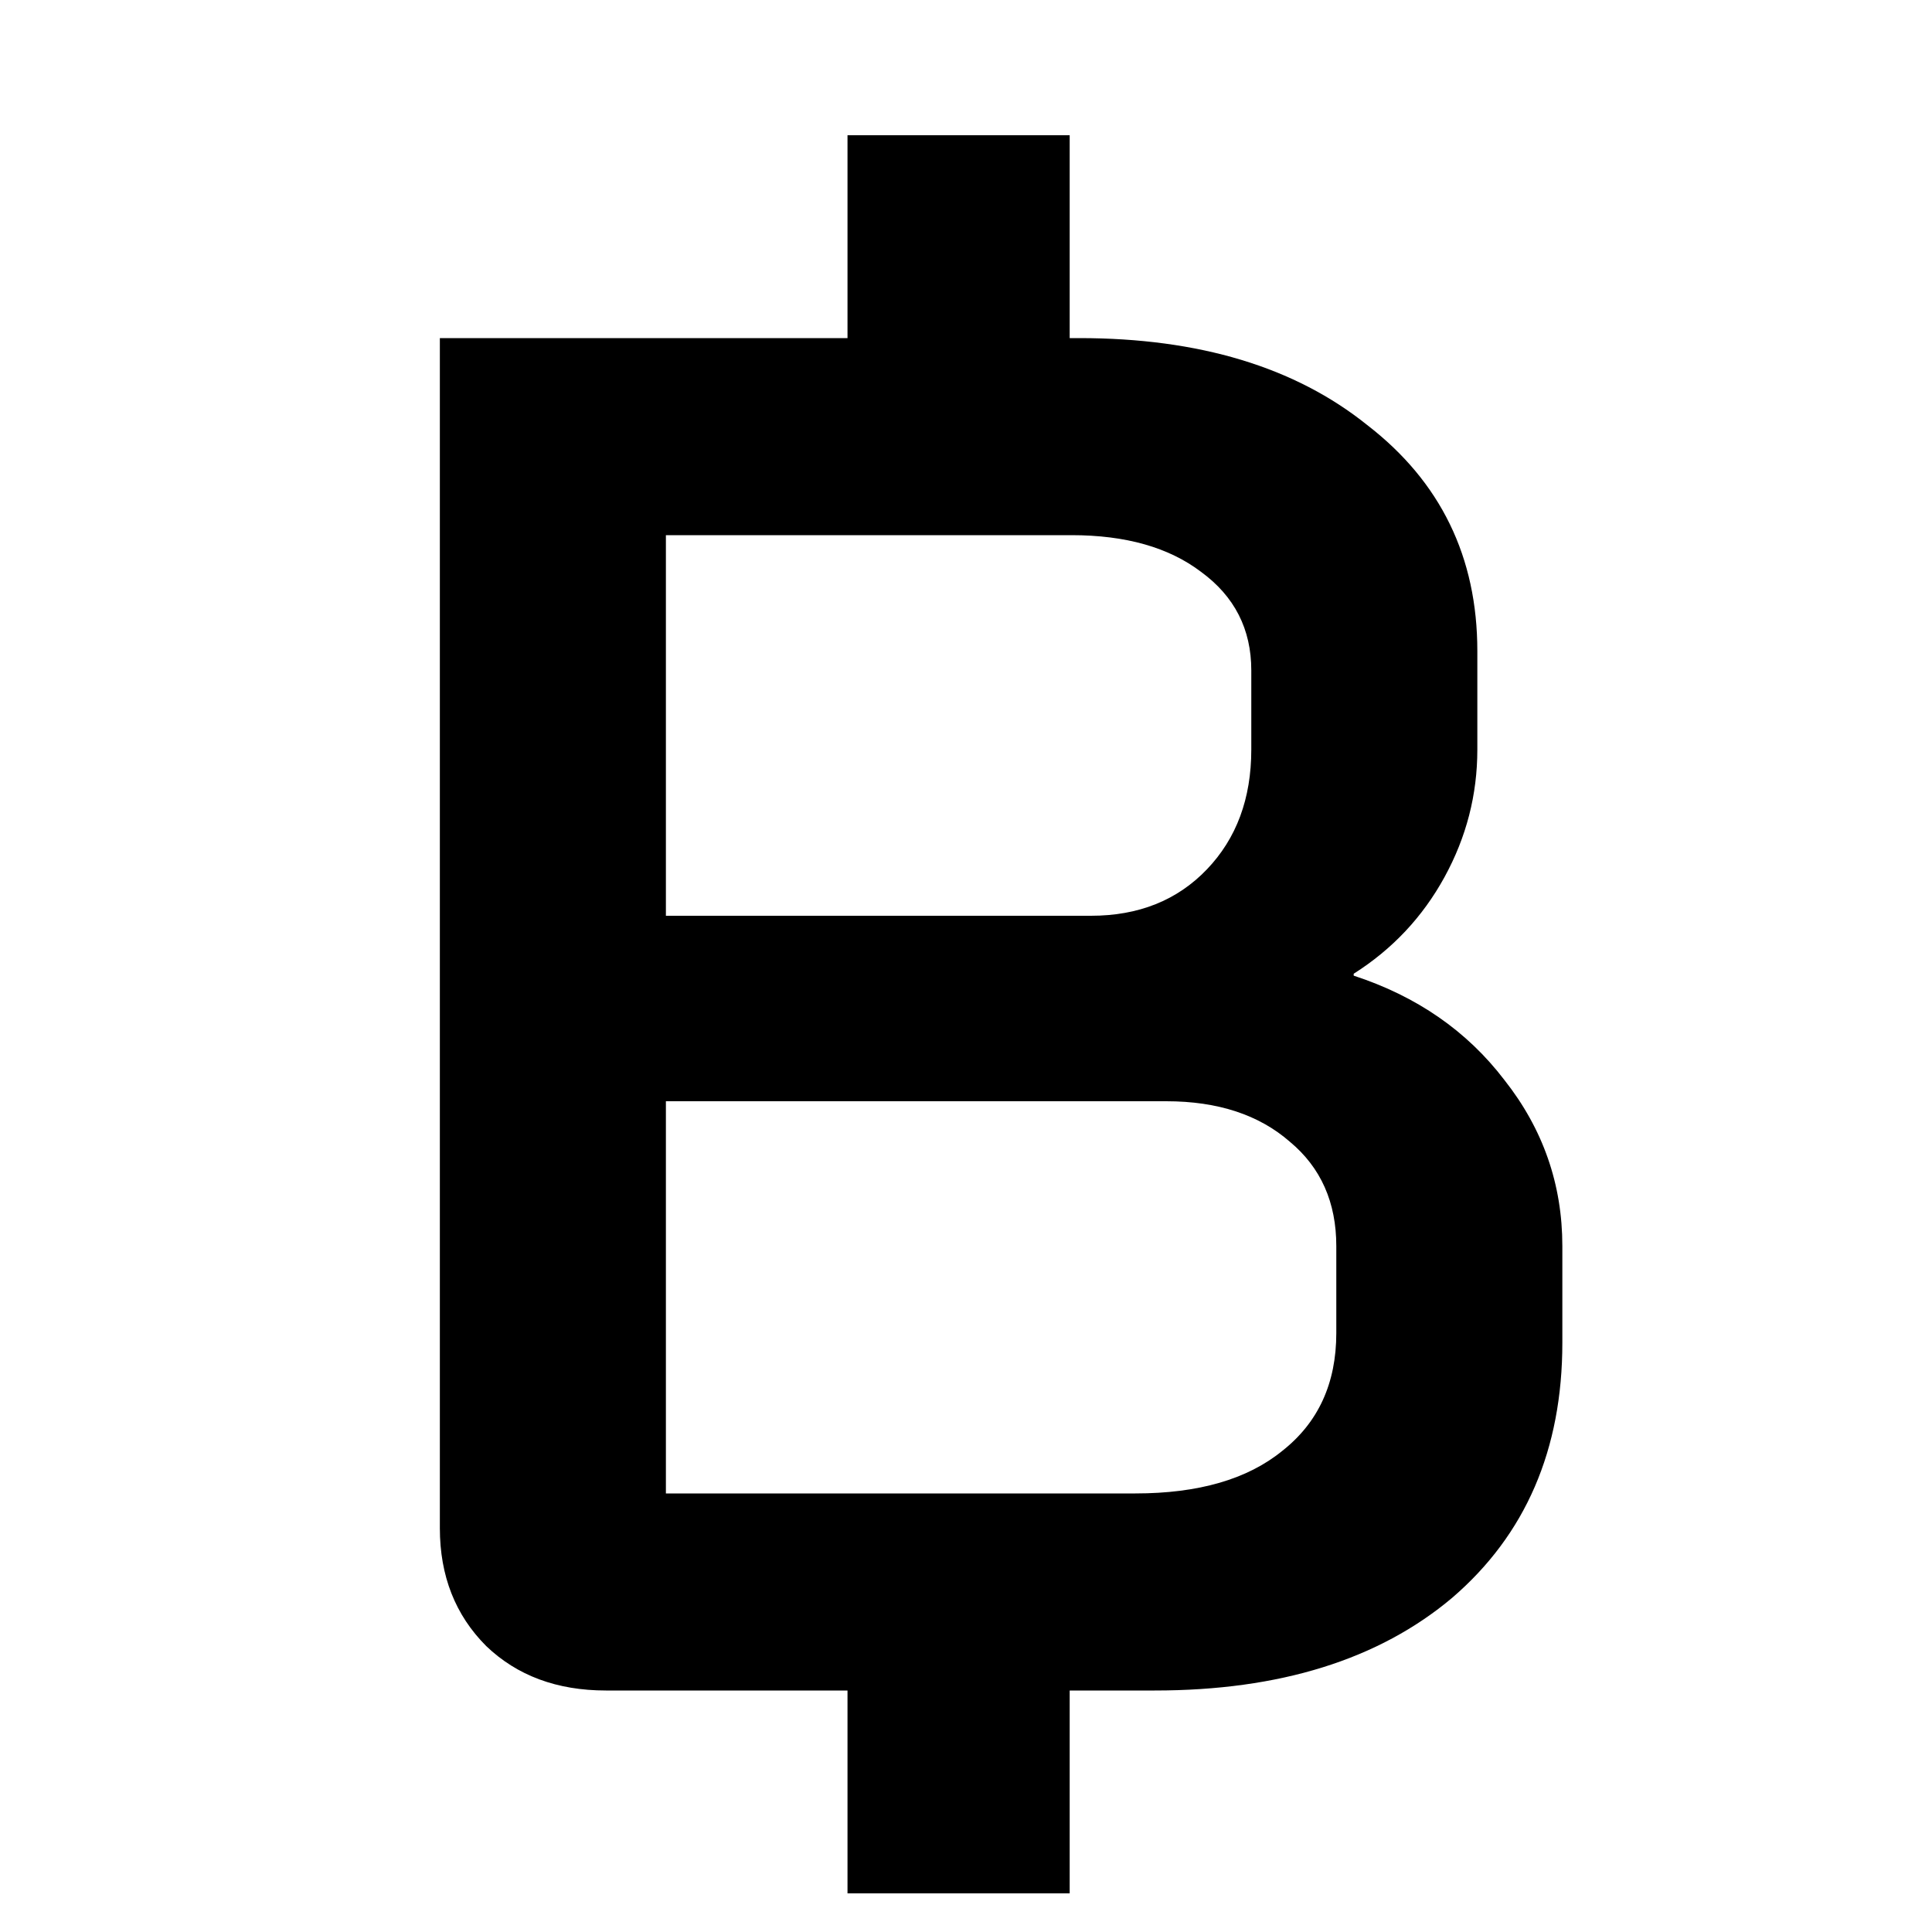
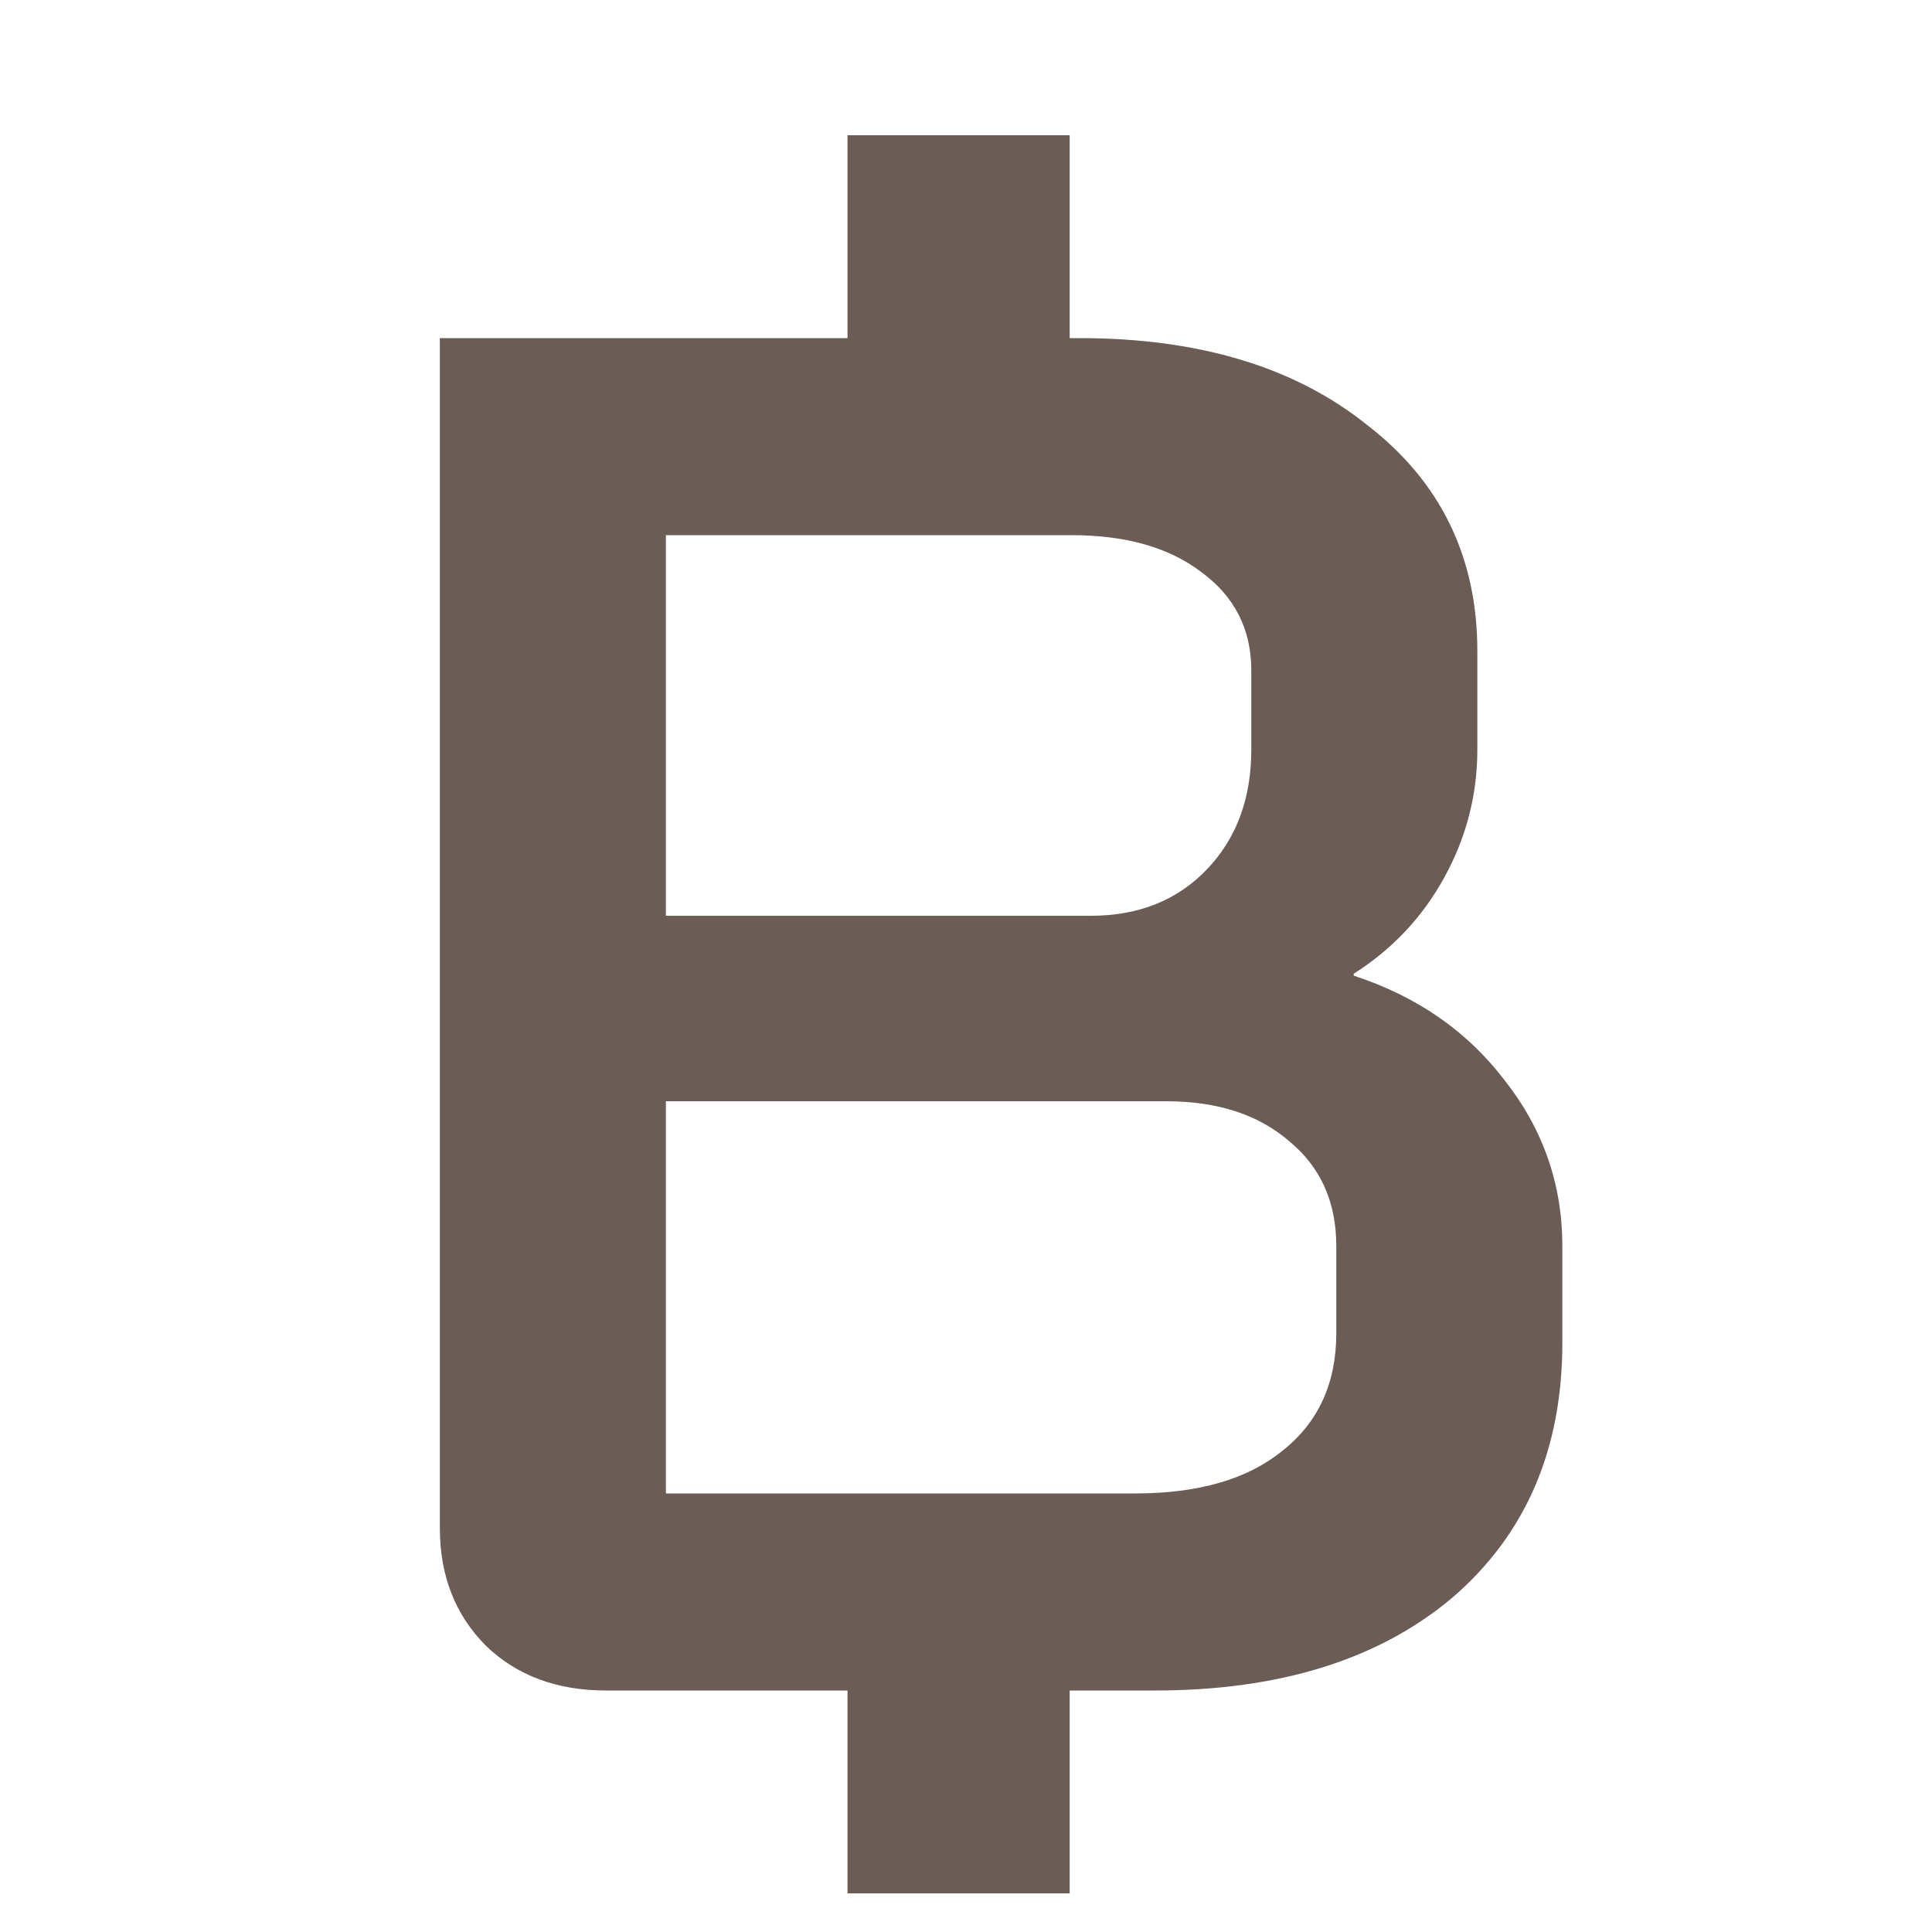
<svg xmlns="http://www.w3.org/2000/svg" width="24" height="24" viewBox="0 0 24 24" fill="none">
-   <path d="M16.816 12.12C17.6 12.376 18.224 12.808 18.688 13.416C19.168 14.024 19.408 14.712 19.408 15.48V16.68C19.408 18.008 18.952 19.064 18.04 19.848C17.128 20.616 15.896 21 14.344 21H13.288V23.52H10.528V21H7.528C6.92 21 6.424 20.816 6.04 20.448C5.656 20.064 5.464 19.576 5.464 18.984V4.2H10.528V1.68H13.288V4.2H13.408C14.896 4.2 16.088 4.56 16.984 5.28C17.896 5.984 18.352 6.92 18.352 8.088V9.312C18.352 9.872 18.216 10.4 17.944 10.896C17.672 11.392 17.296 11.792 16.816 12.096V12.12ZM8.272 11.376H13.552C14.144 11.376 14.624 11.184 14.992 10.8C15.36 10.416 15.544 9.92 15.544 9.312V8.328C15.544 7.816 15.336 7.408 14.92 7.104C14.52 6.8 13.984 6.648 13.312 6.648H8.272V11.376ZM16.6 15.48C16.6 14.936 16.408 14.504 16.024 14.184C15.64 13.848 15.128 13.68 14.488 13.68H8.272V18.552H14.104C14.888 18.552 15.496 18.376 15.928 18.024C16.376 17.672 16.6 17.184 16.6 16.56V15.48Z" fill="black" />
+   <path d="M16.816 12.12C17.6 12.376 18.224 12.808 18.688 13.416C19.168 14.024 19.408 14.712 19.408 15.48V16.68C19.408 18.008 18.952 19.064 18.04 19.848C17.128 20.616 15.896 21 14.344 21H13.288V23.52H10.528V21H7.528C6.92 21 6.424 20.816 6.04 20.448C5.656 20.064 5.464 19.576 5.464 18.984V4.2H10.528V1.68H13.288V4.2H13.408C14.896 4.2 16.088 4.56 16.984 5.28C17.896 5.984 18.352 6.92 18.352 8.088V9.312C18.352 9.872 18.216 10.4 17.944 10.896C17.672 11.392 17.296 11.792 16.816 12.096V12.12ZM8.272 11.376H13.552C14.144 11.376 14.624 11.184 14.992 10.8C15.36 10.416 15.544 9.92 15.544 9.312V8.328C15.544 7.816 15.336 7.408 14.92 7.104C14.52 6.8 13.984 6.648 13.312 6.648H8.272V11.376ZM16.6 15.48C16.6 14.936 16.408 14.504 16.024 14.184C15.64 13.848 15.128 13.68 14.488 13.68H8.272V18.552H14.104C14.888 18.552 15.496 18.376 15.928 18.024C16.376 17.672 16.6 17.184 16.6 16.56V15.48Z" fill="#6B5C56" />
</svg>
